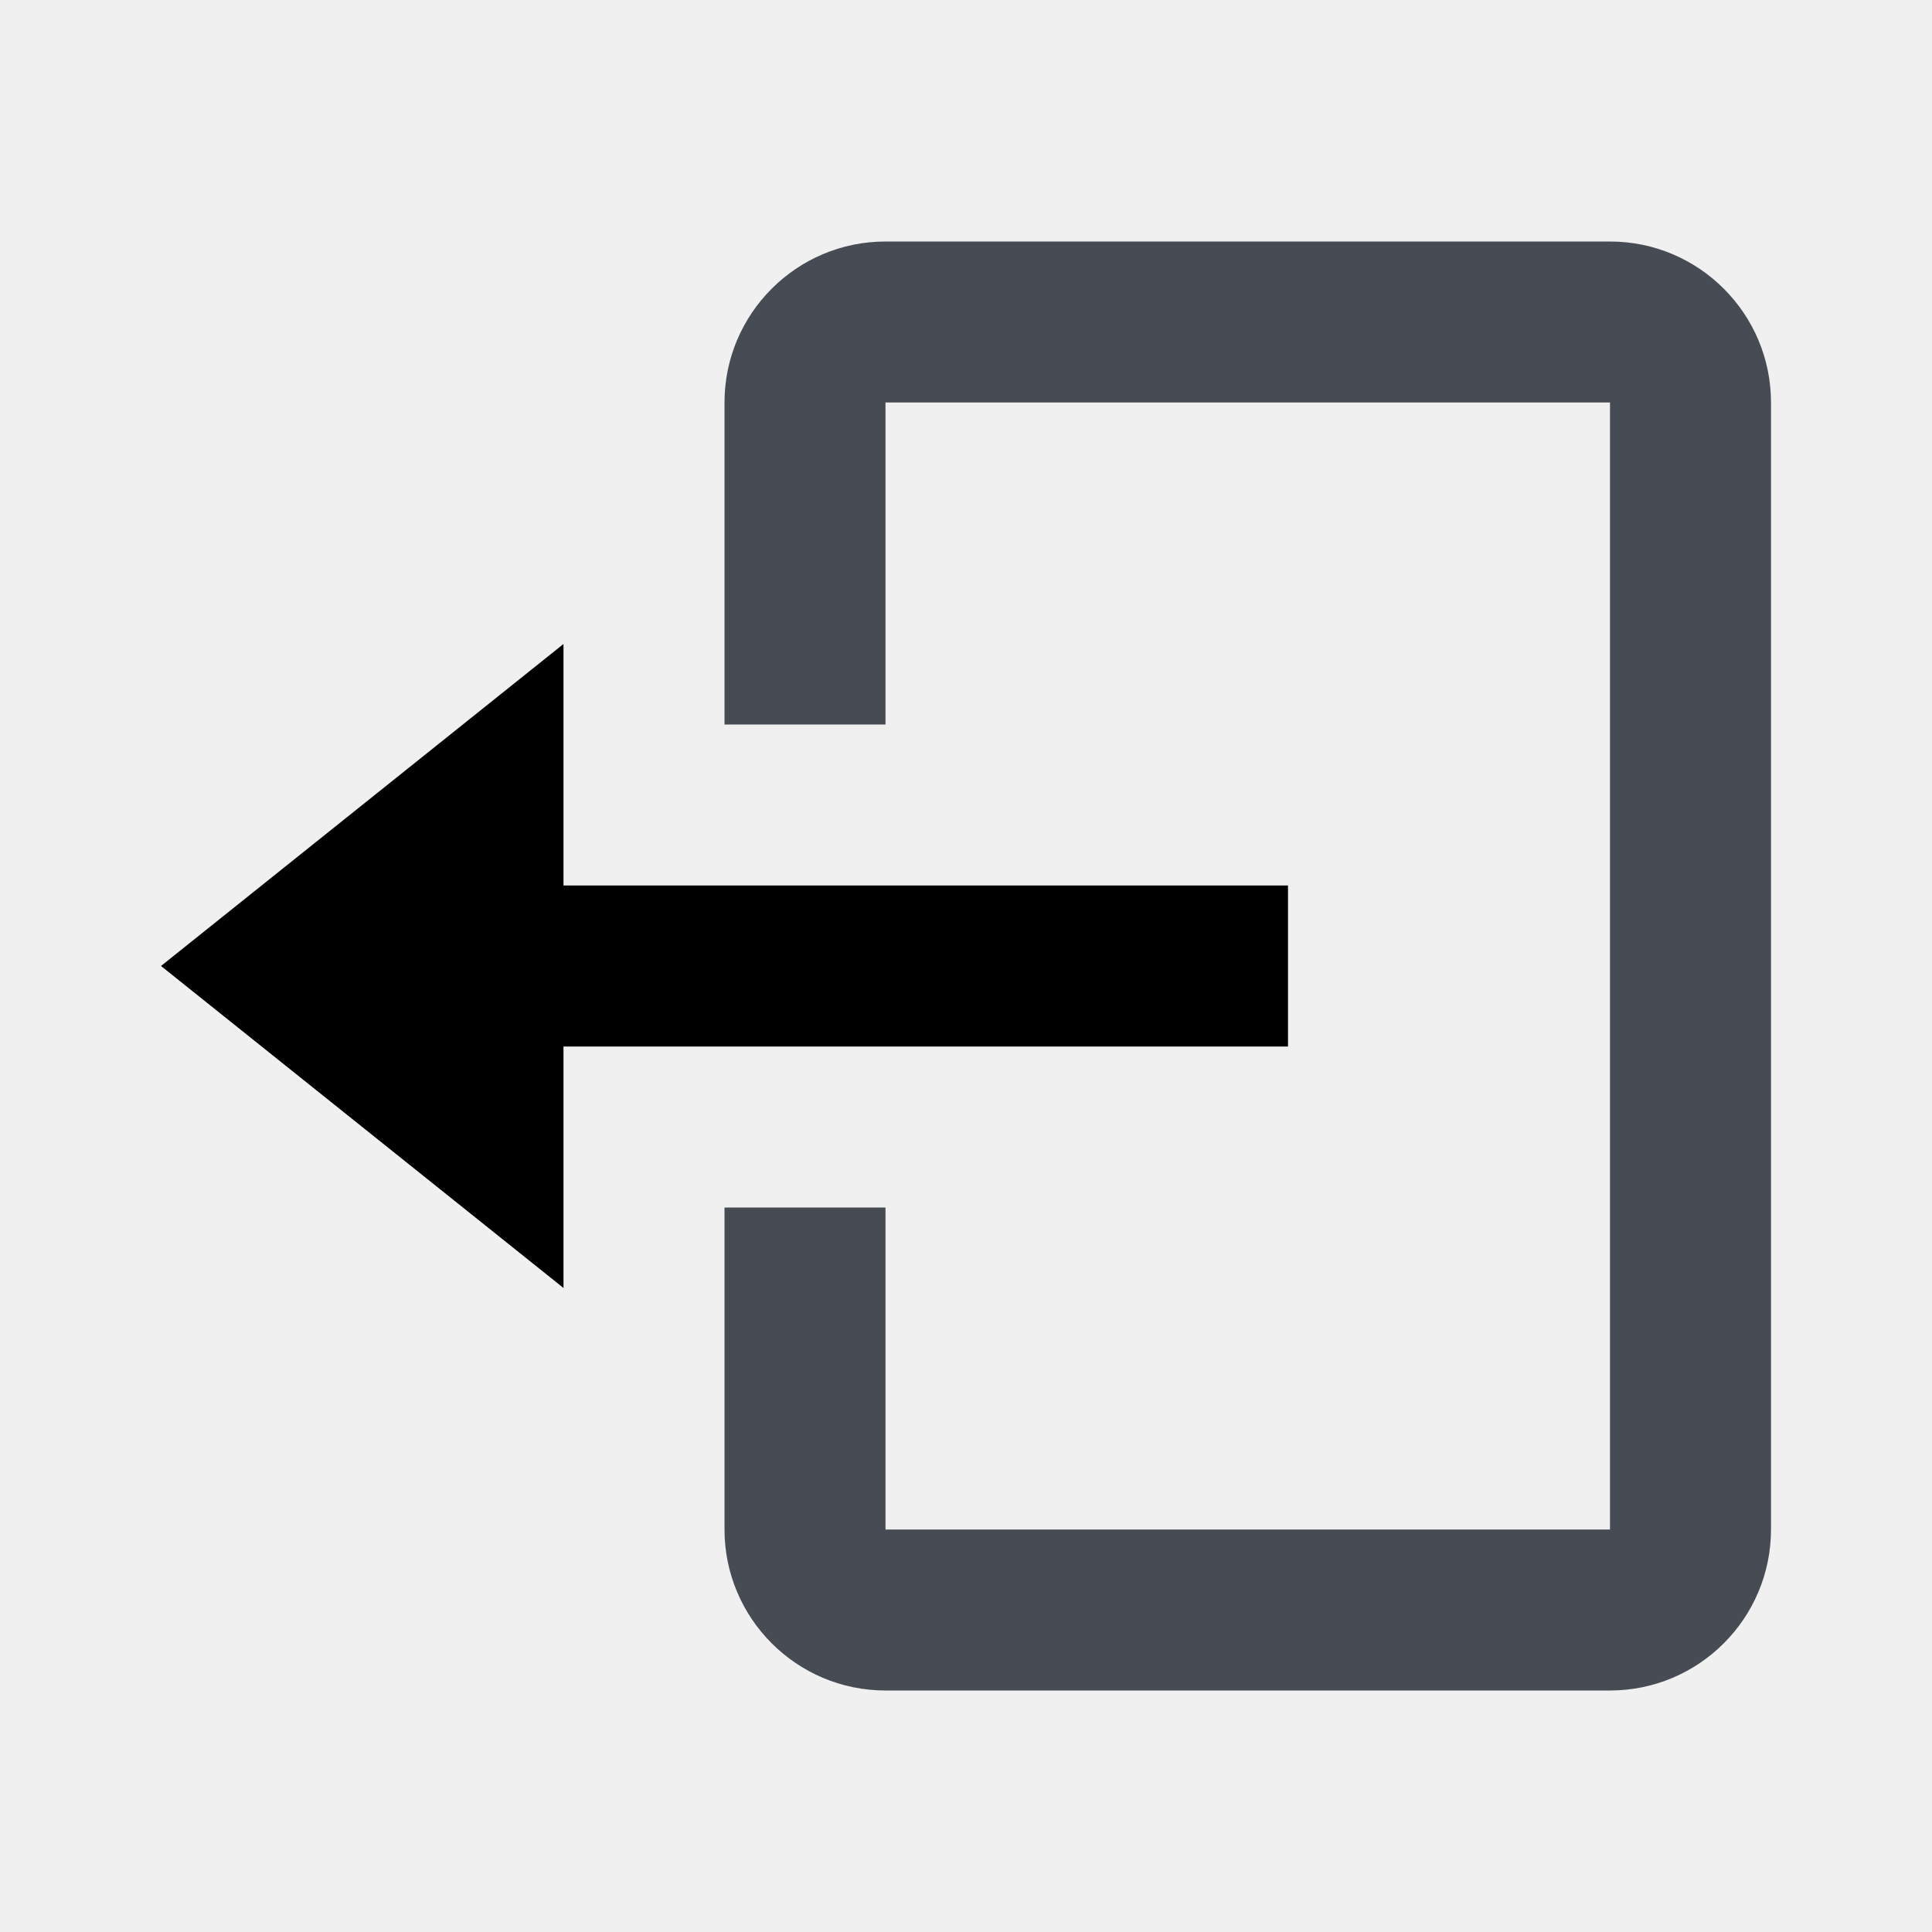
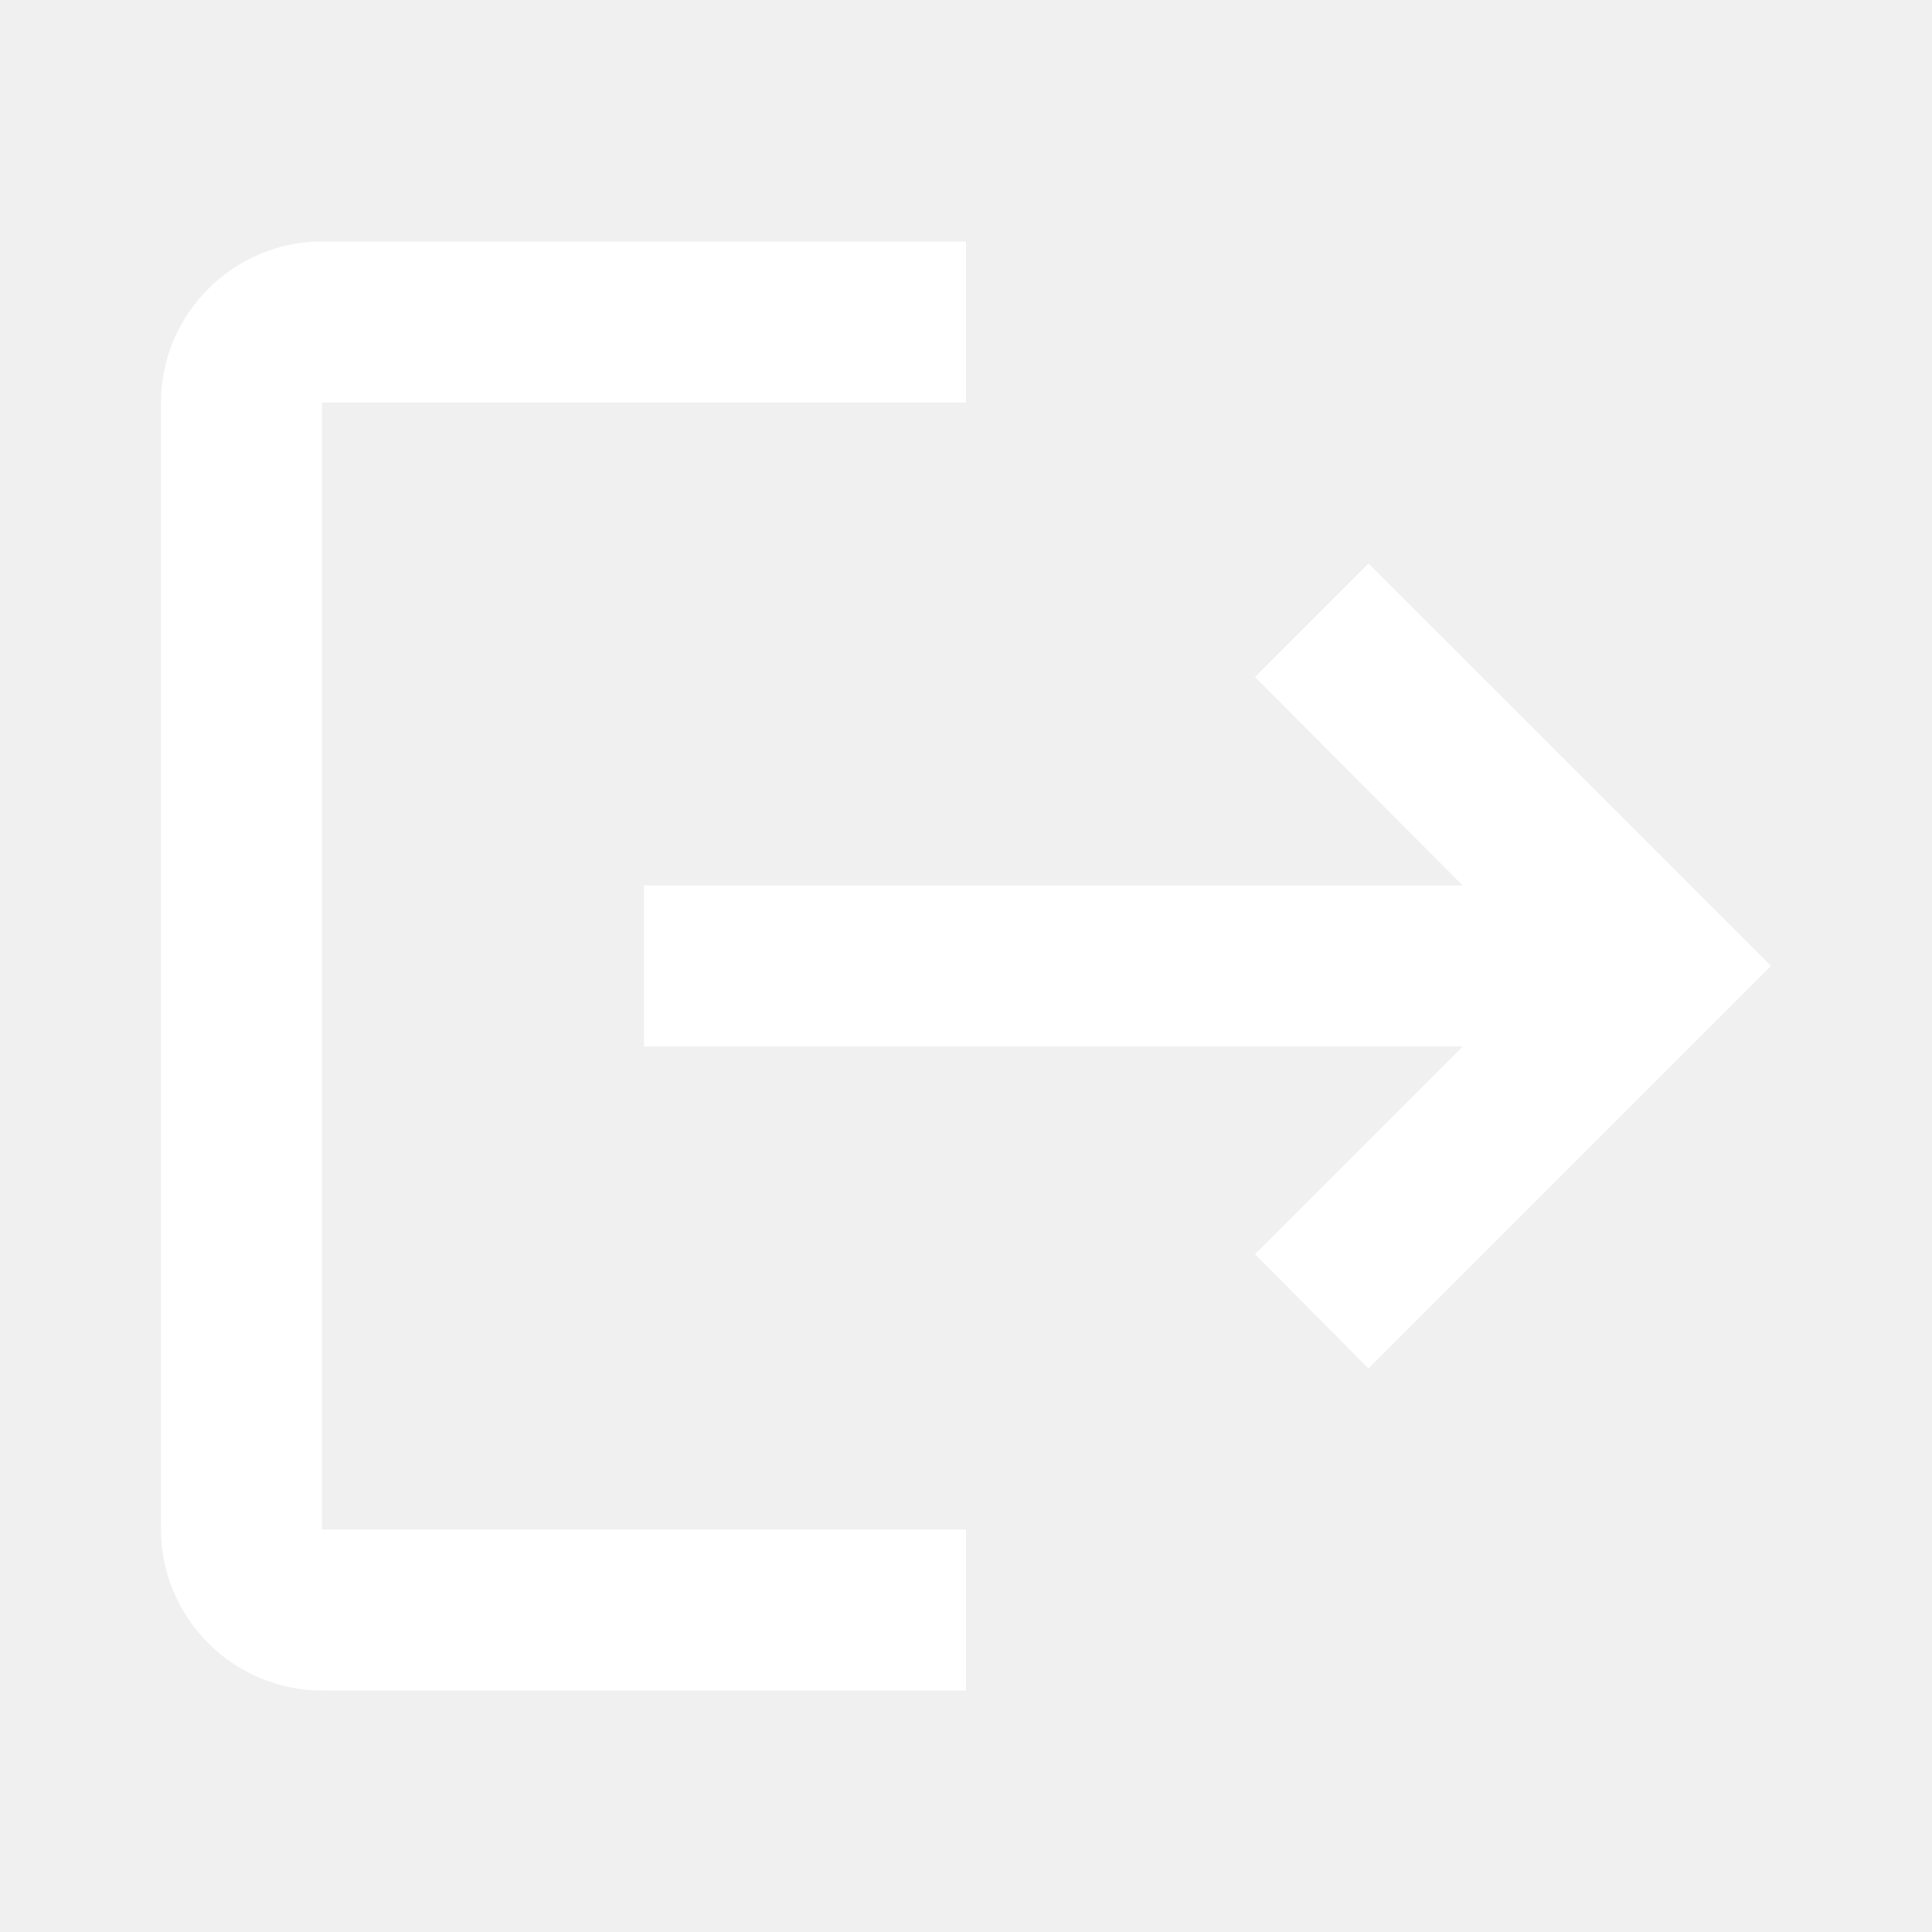
<svg xmlns="http://www.w3.org/2000/svg" viewBox="0 0 24 24" height="48" width="48" focusable="false" role="img" fill="currentColor" class="StyledIconBase-sc-ea9ulj-0 hRnJPC">
-   <path d="M16 13v-2H7V8l-5 4 5 4v-3z" />
-   <path d="M20 3h-9c-1.103 0-2 .897-2 2v4h2V5h9v14h-9v-4H9v4c0 1.103.897 2 2 2h9c1.103 0 2-.897 2-2V5c0-1.103-.897-2-2-2z" fill="#474C54" />
+   <path fill="none" d="M0 0h24v24H0z" />
+   <path d="m17 7-1.41 1.41L18.17 11H8v2h10.17l-2.58 2.58L17 17l5-5zM4 5h8V3H4c-1.1 0-2 .9-2 2v14c0 1.1.9 2 2 2h8v-2H4V5z" fill="#fff" />
</svg>
